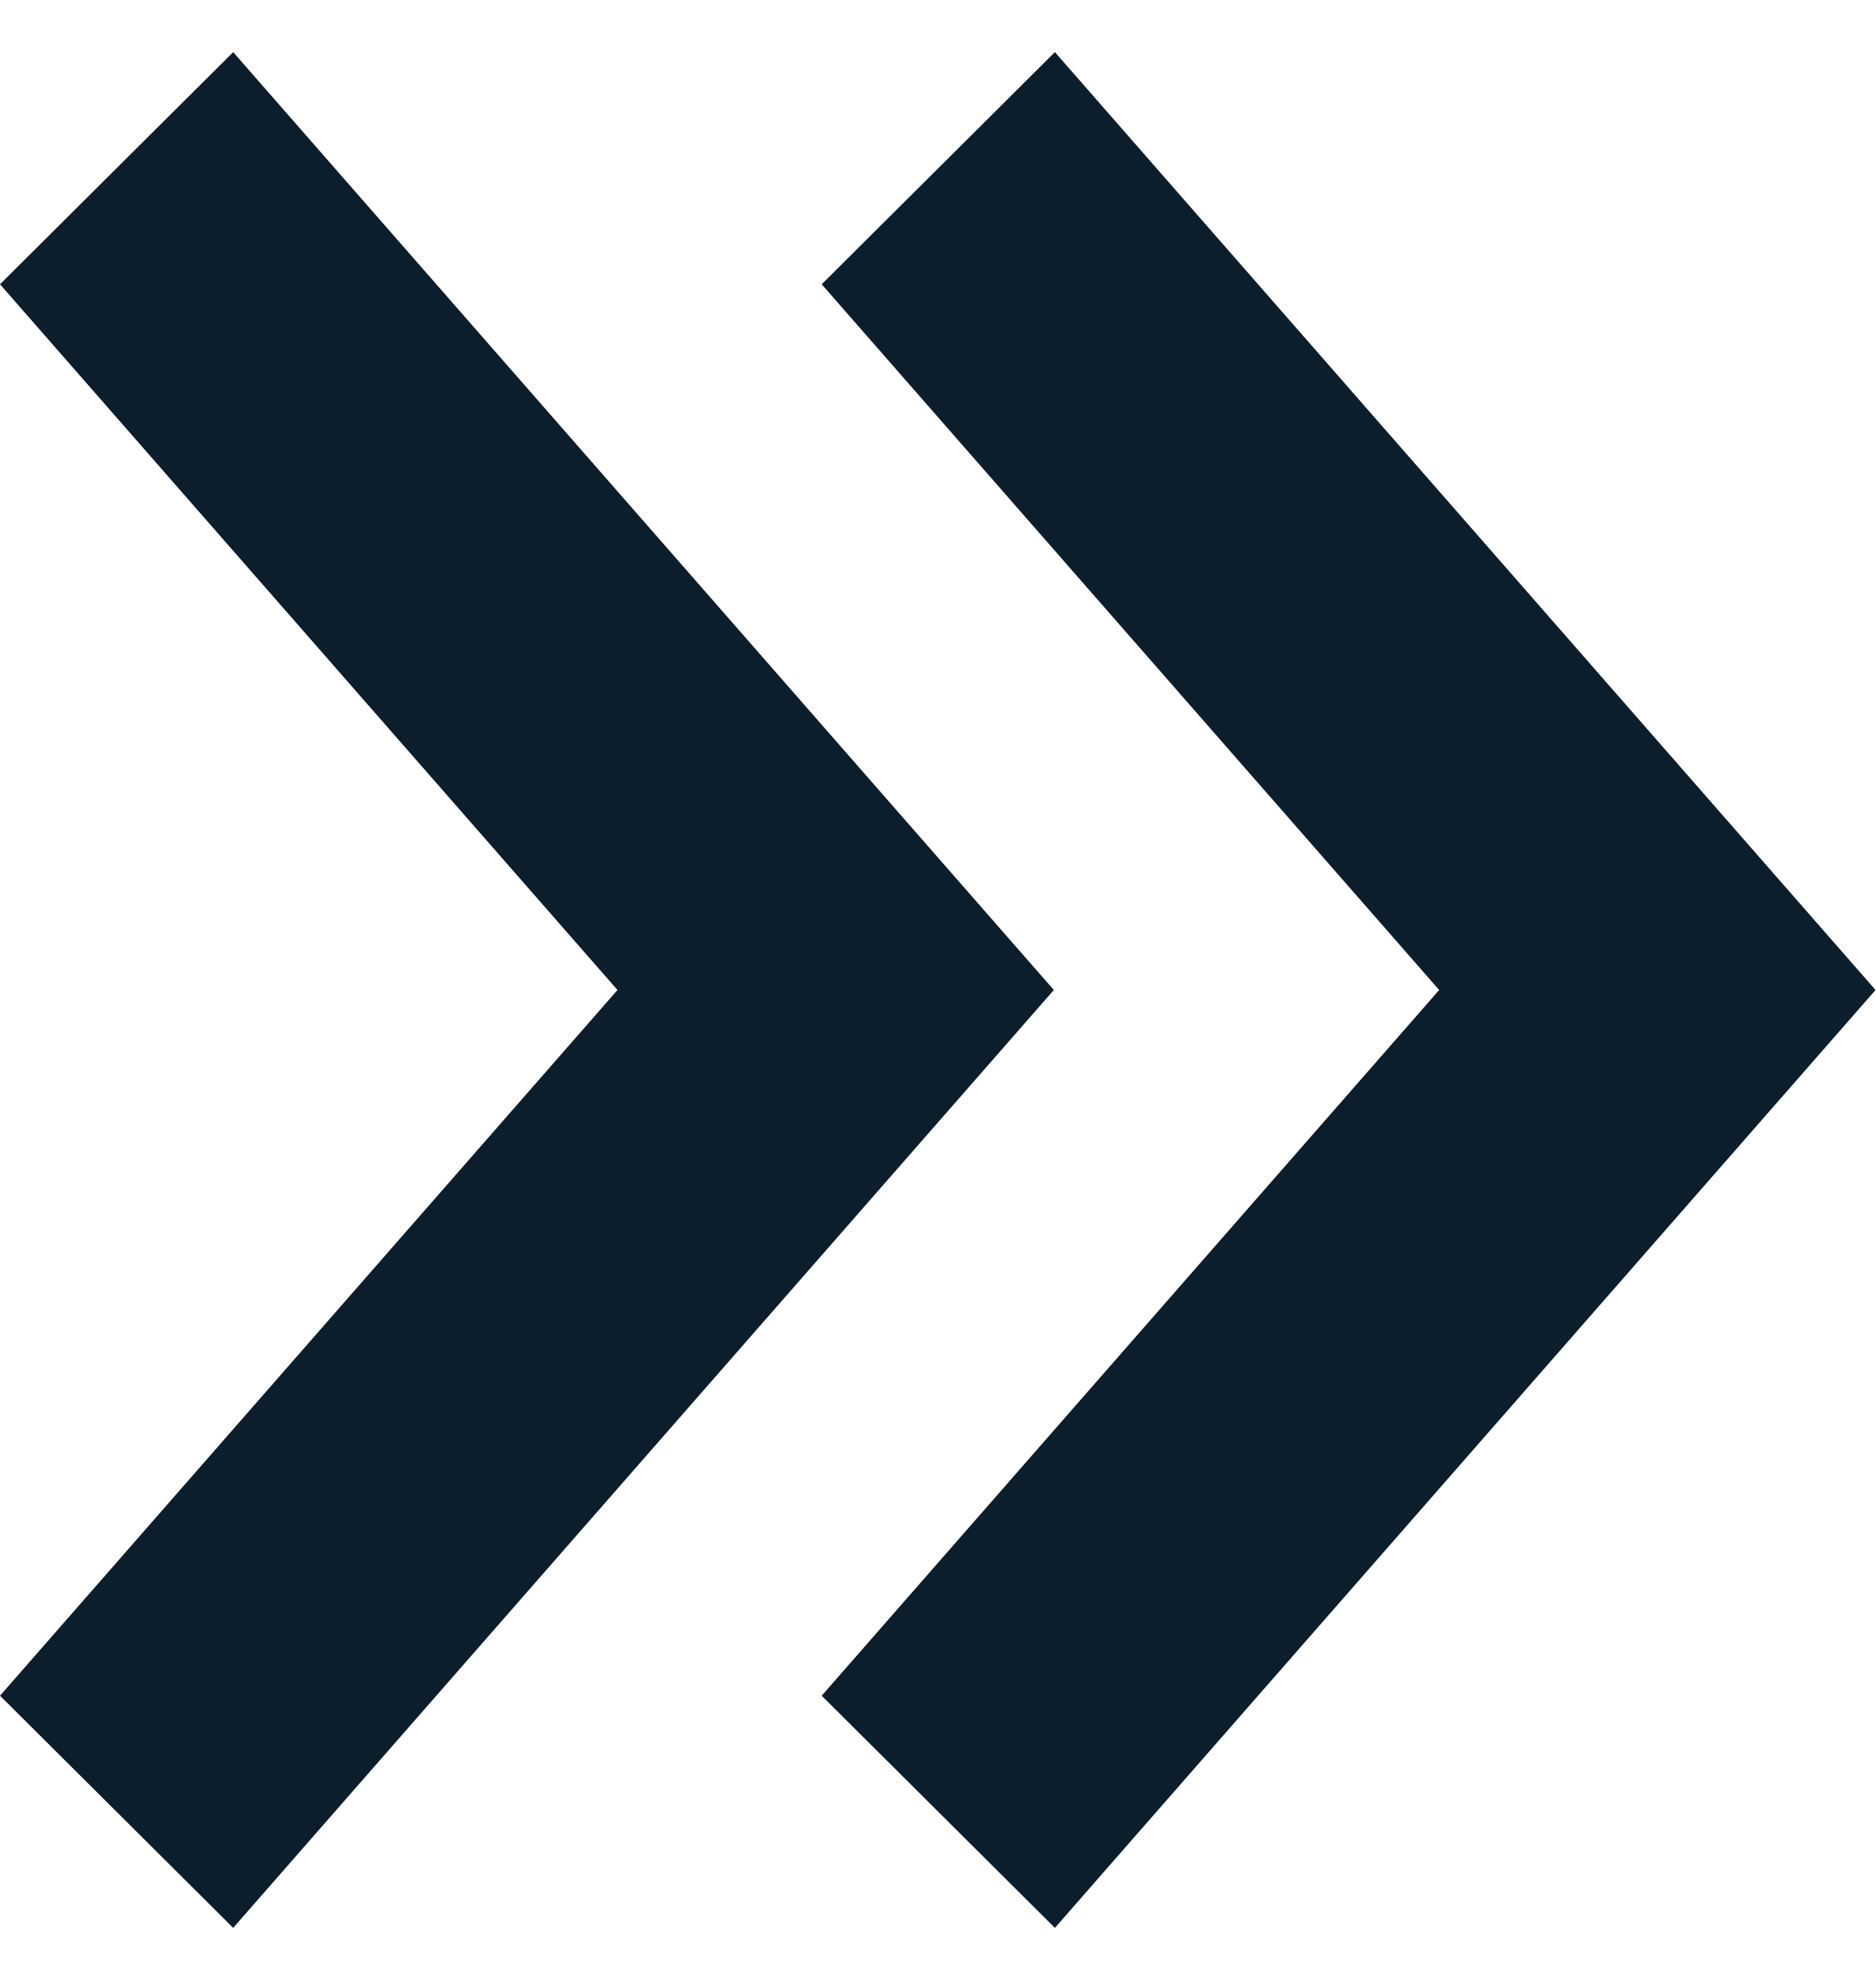
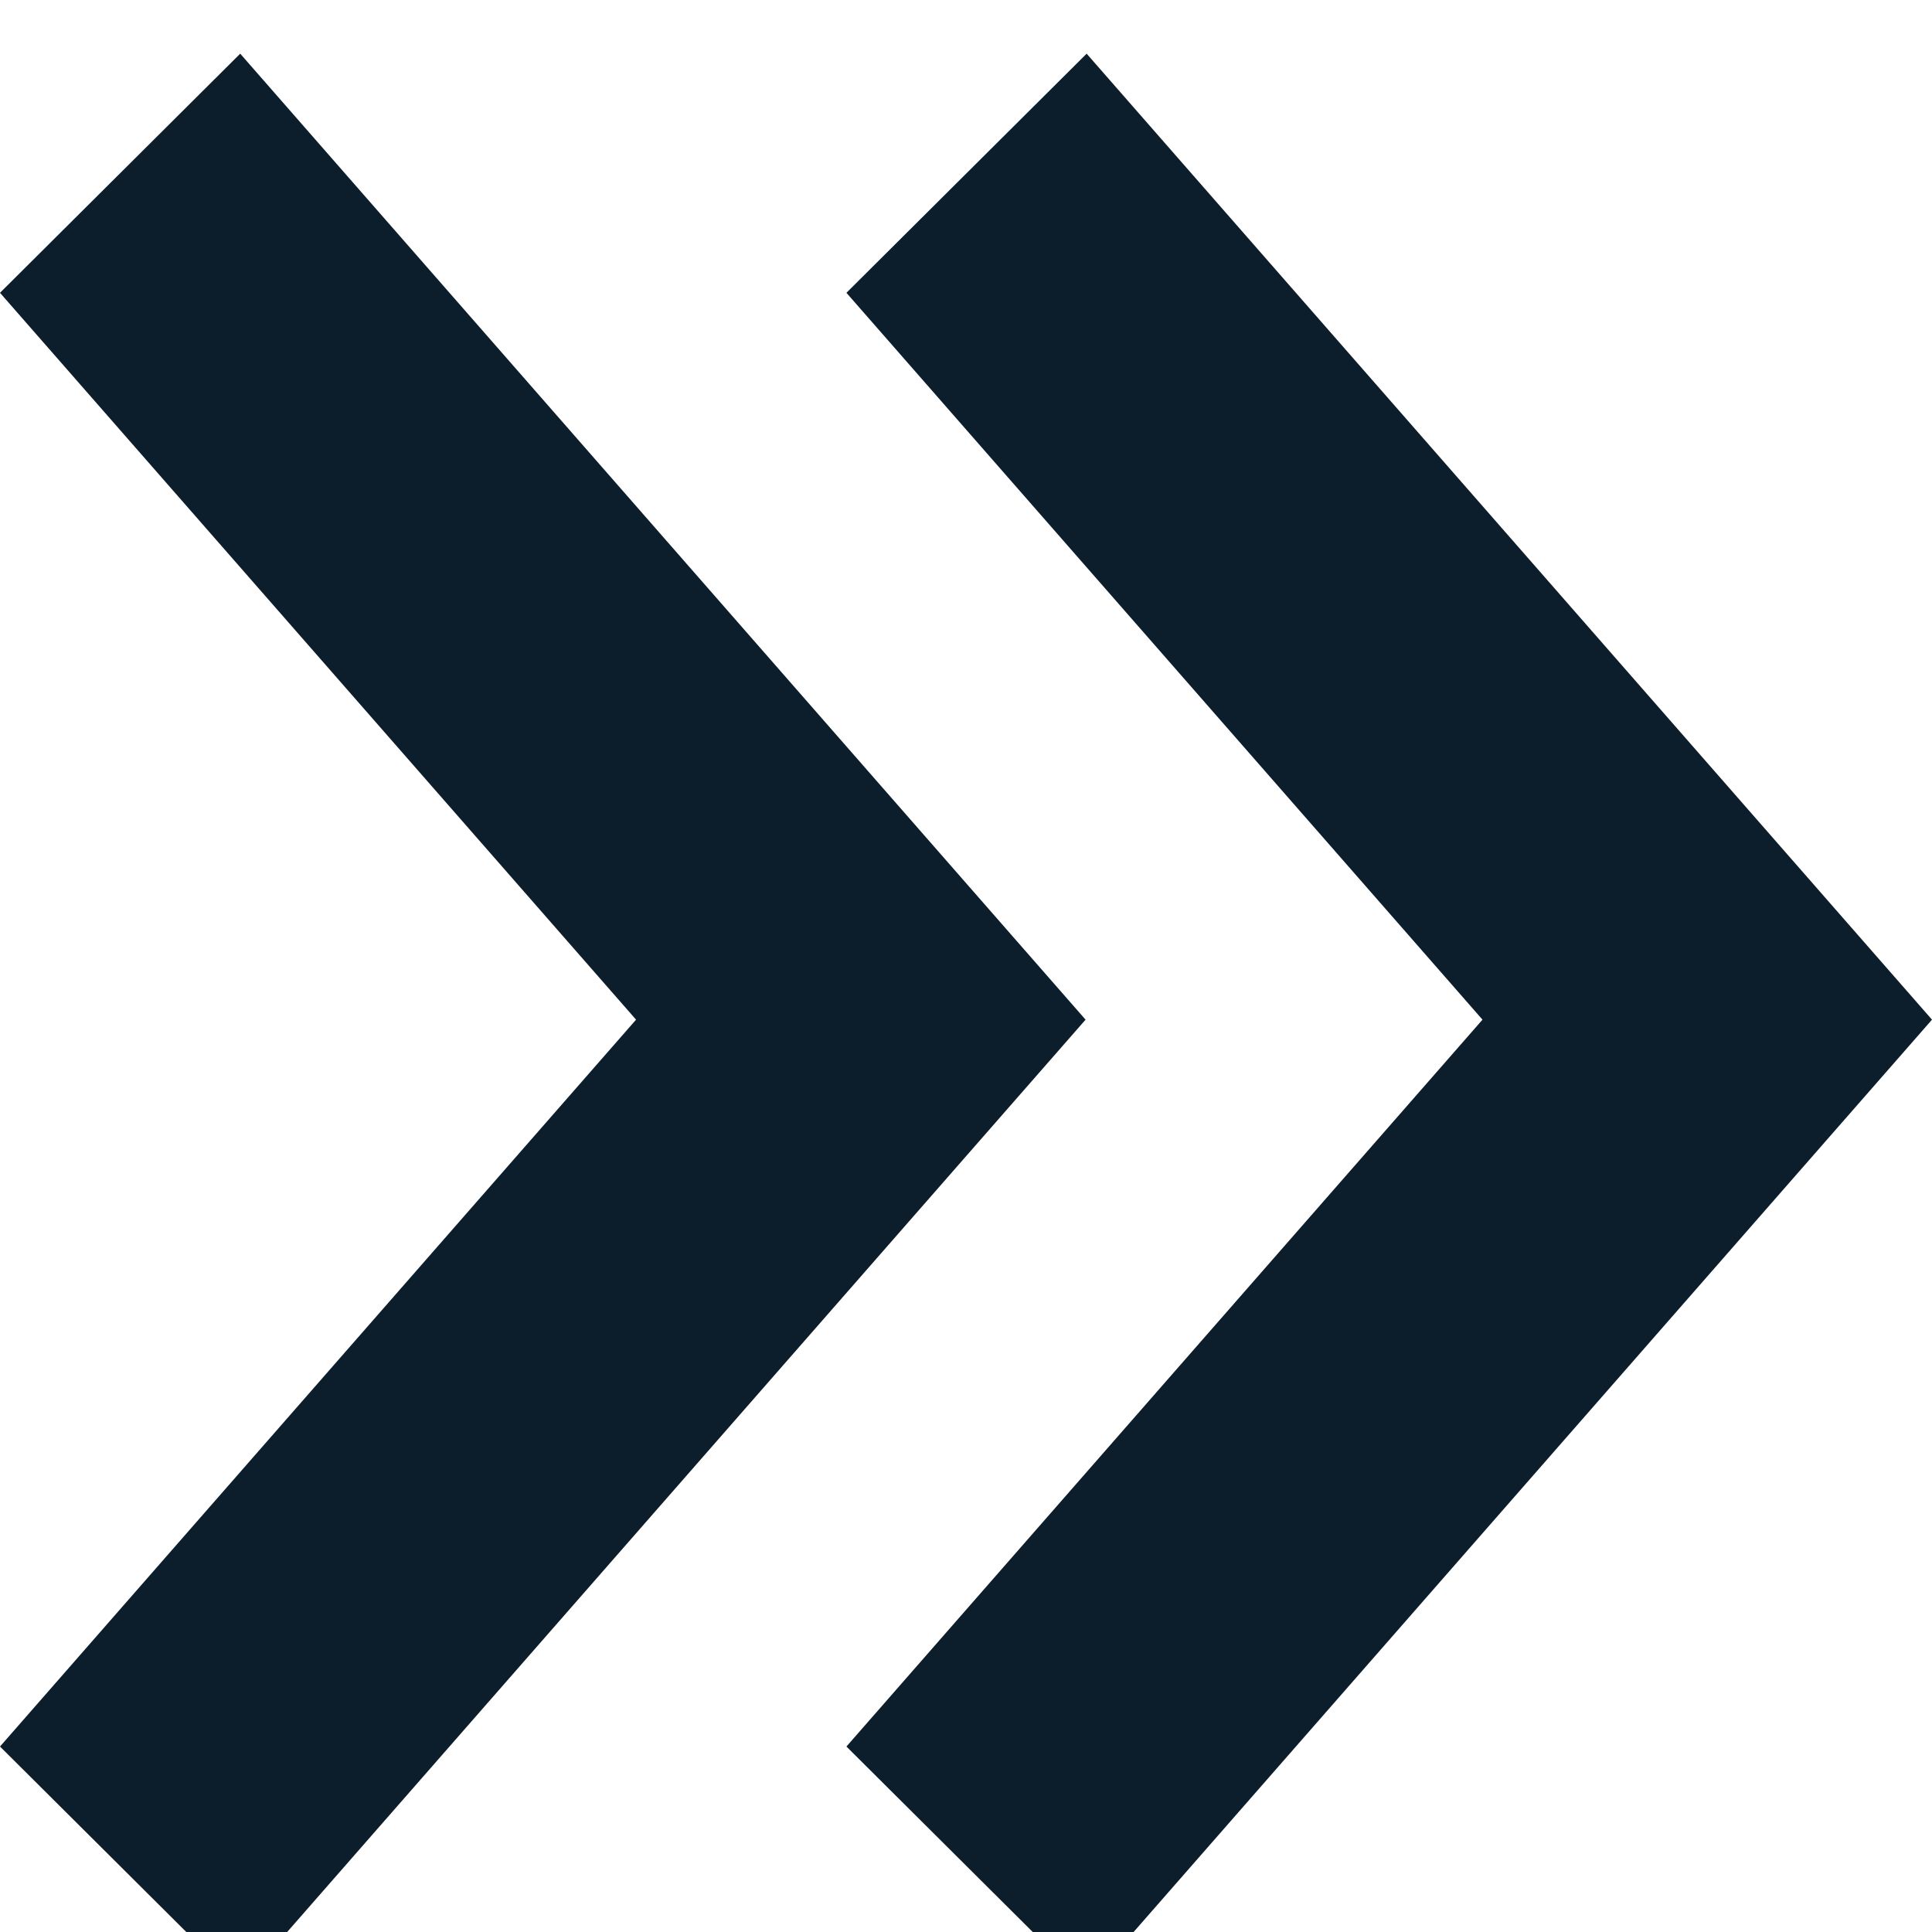
- <svg xmlns="http://www.w3.org/2000/svg" width="18" height="19" viewBox="0 0 18 19" fill="none">
+ <svg xmlns="http://www.w3.org/2000/svg" width="18" height="18" viewBox="0 0 18 18" fill="none">
  <path fill-rule="evenodd" clip-rule="evenodd" d="M0 2.728L5.926 9.5L0 16.272L2.238 18.5L9.139 10.614L10.114 9.5L9.139 8.386L2.238 0.5L0 2.728ZM7.886 2.728L13.812 9.5L7.886 16.272L10.124 18.5L17.025 10.614L18 9.5L17.025 8.386L10.124 0.5L7.886 2.728Z" fill="#0C1E2B" />
</svg>
